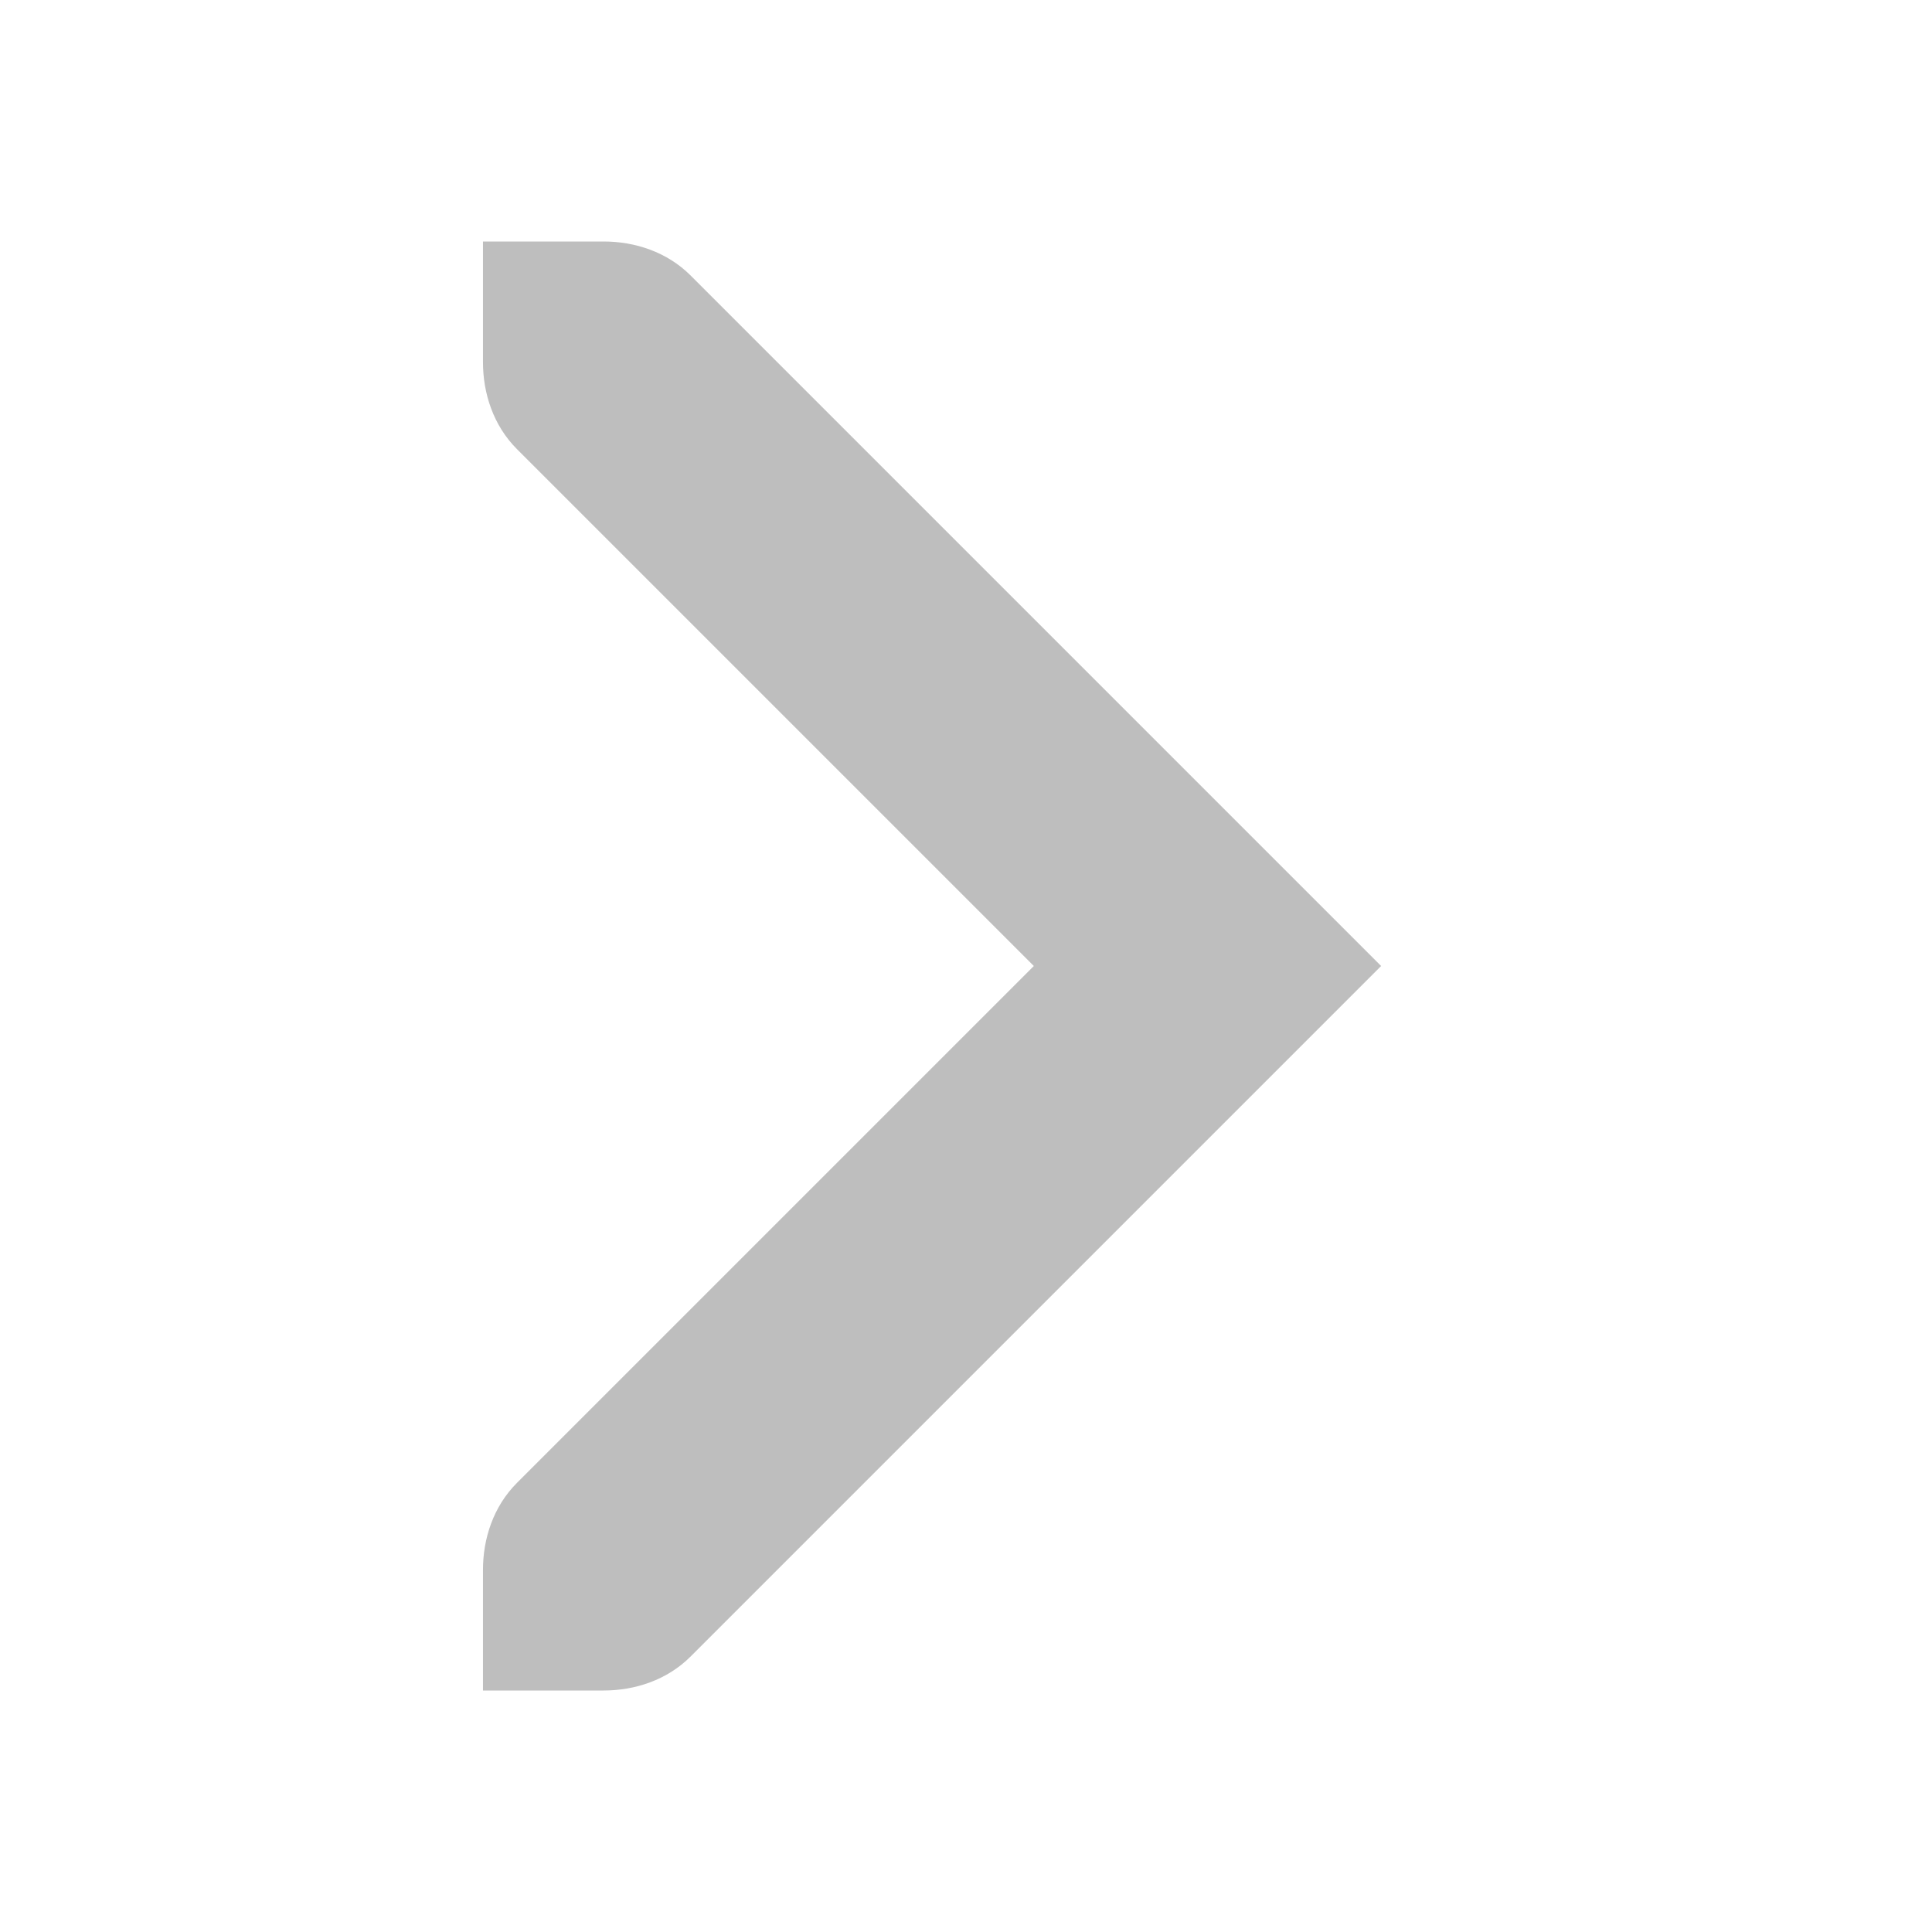
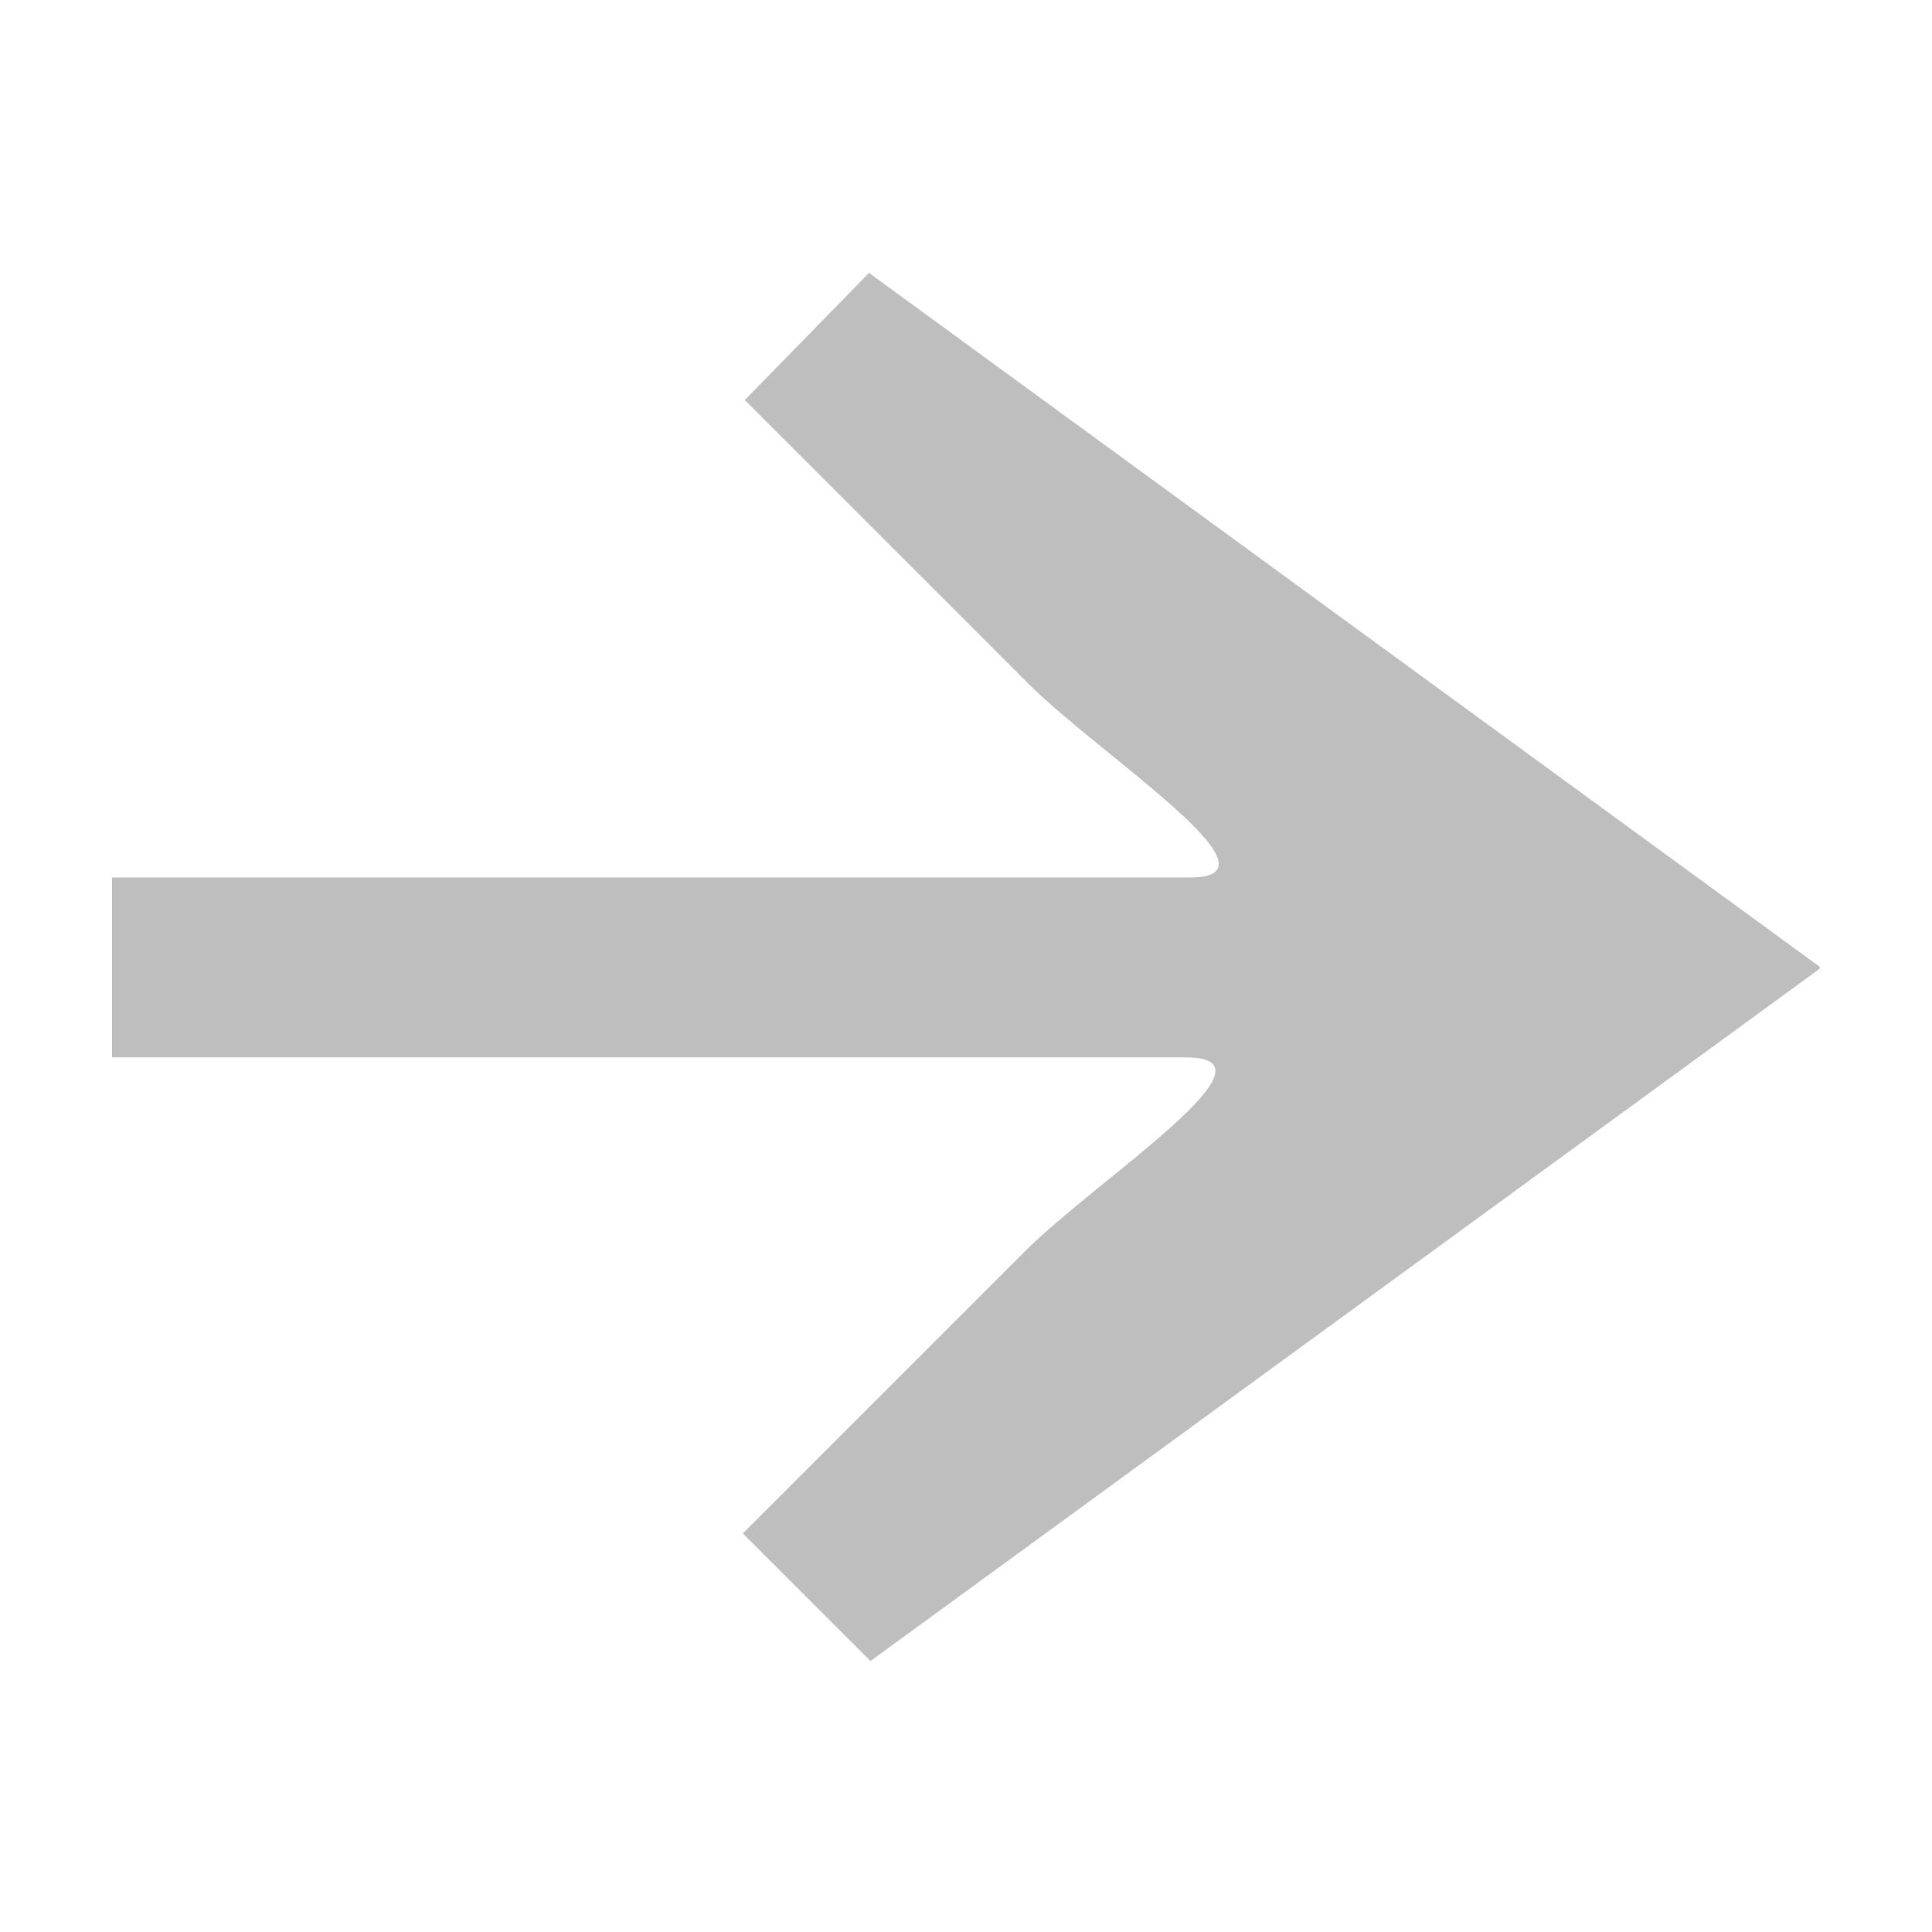
- <svg xmlns="http://www.w3.org/2000/svg" height="16" width="16">
-   <path d="m132.438 755-5.719 5.719c-.196.196-.463.281-.719.281h-1v-1c0-.256.085-.523.281-.719l4.281-4.281-4.281-4.281c-.196-.196-.281-.463-.281-.719v-1h1c.256 0 .523.085.719.281z" fill="#bebebe" transform="translate(-121.0002 -747)" />
+ <svg xmlns="http://www.w3.org/2000/svg" height="16" width="16" version="1.1" id="svg4">
+   <defs id="defs8" />
+   <path d="m7.197 2.26 7.875 5.748c-.001.005-.003.01-.004.016l-7.859 5.732-1.057-1.057 2.338-2.338c.592-.592 2.173-1.603 1.336-1.604h-8.898v-1.49h8.926c.837-0-.744-1.012-1.336-1.604l-2.35-2.35z" fill="#bebebe" id="path2" />
</svg>
